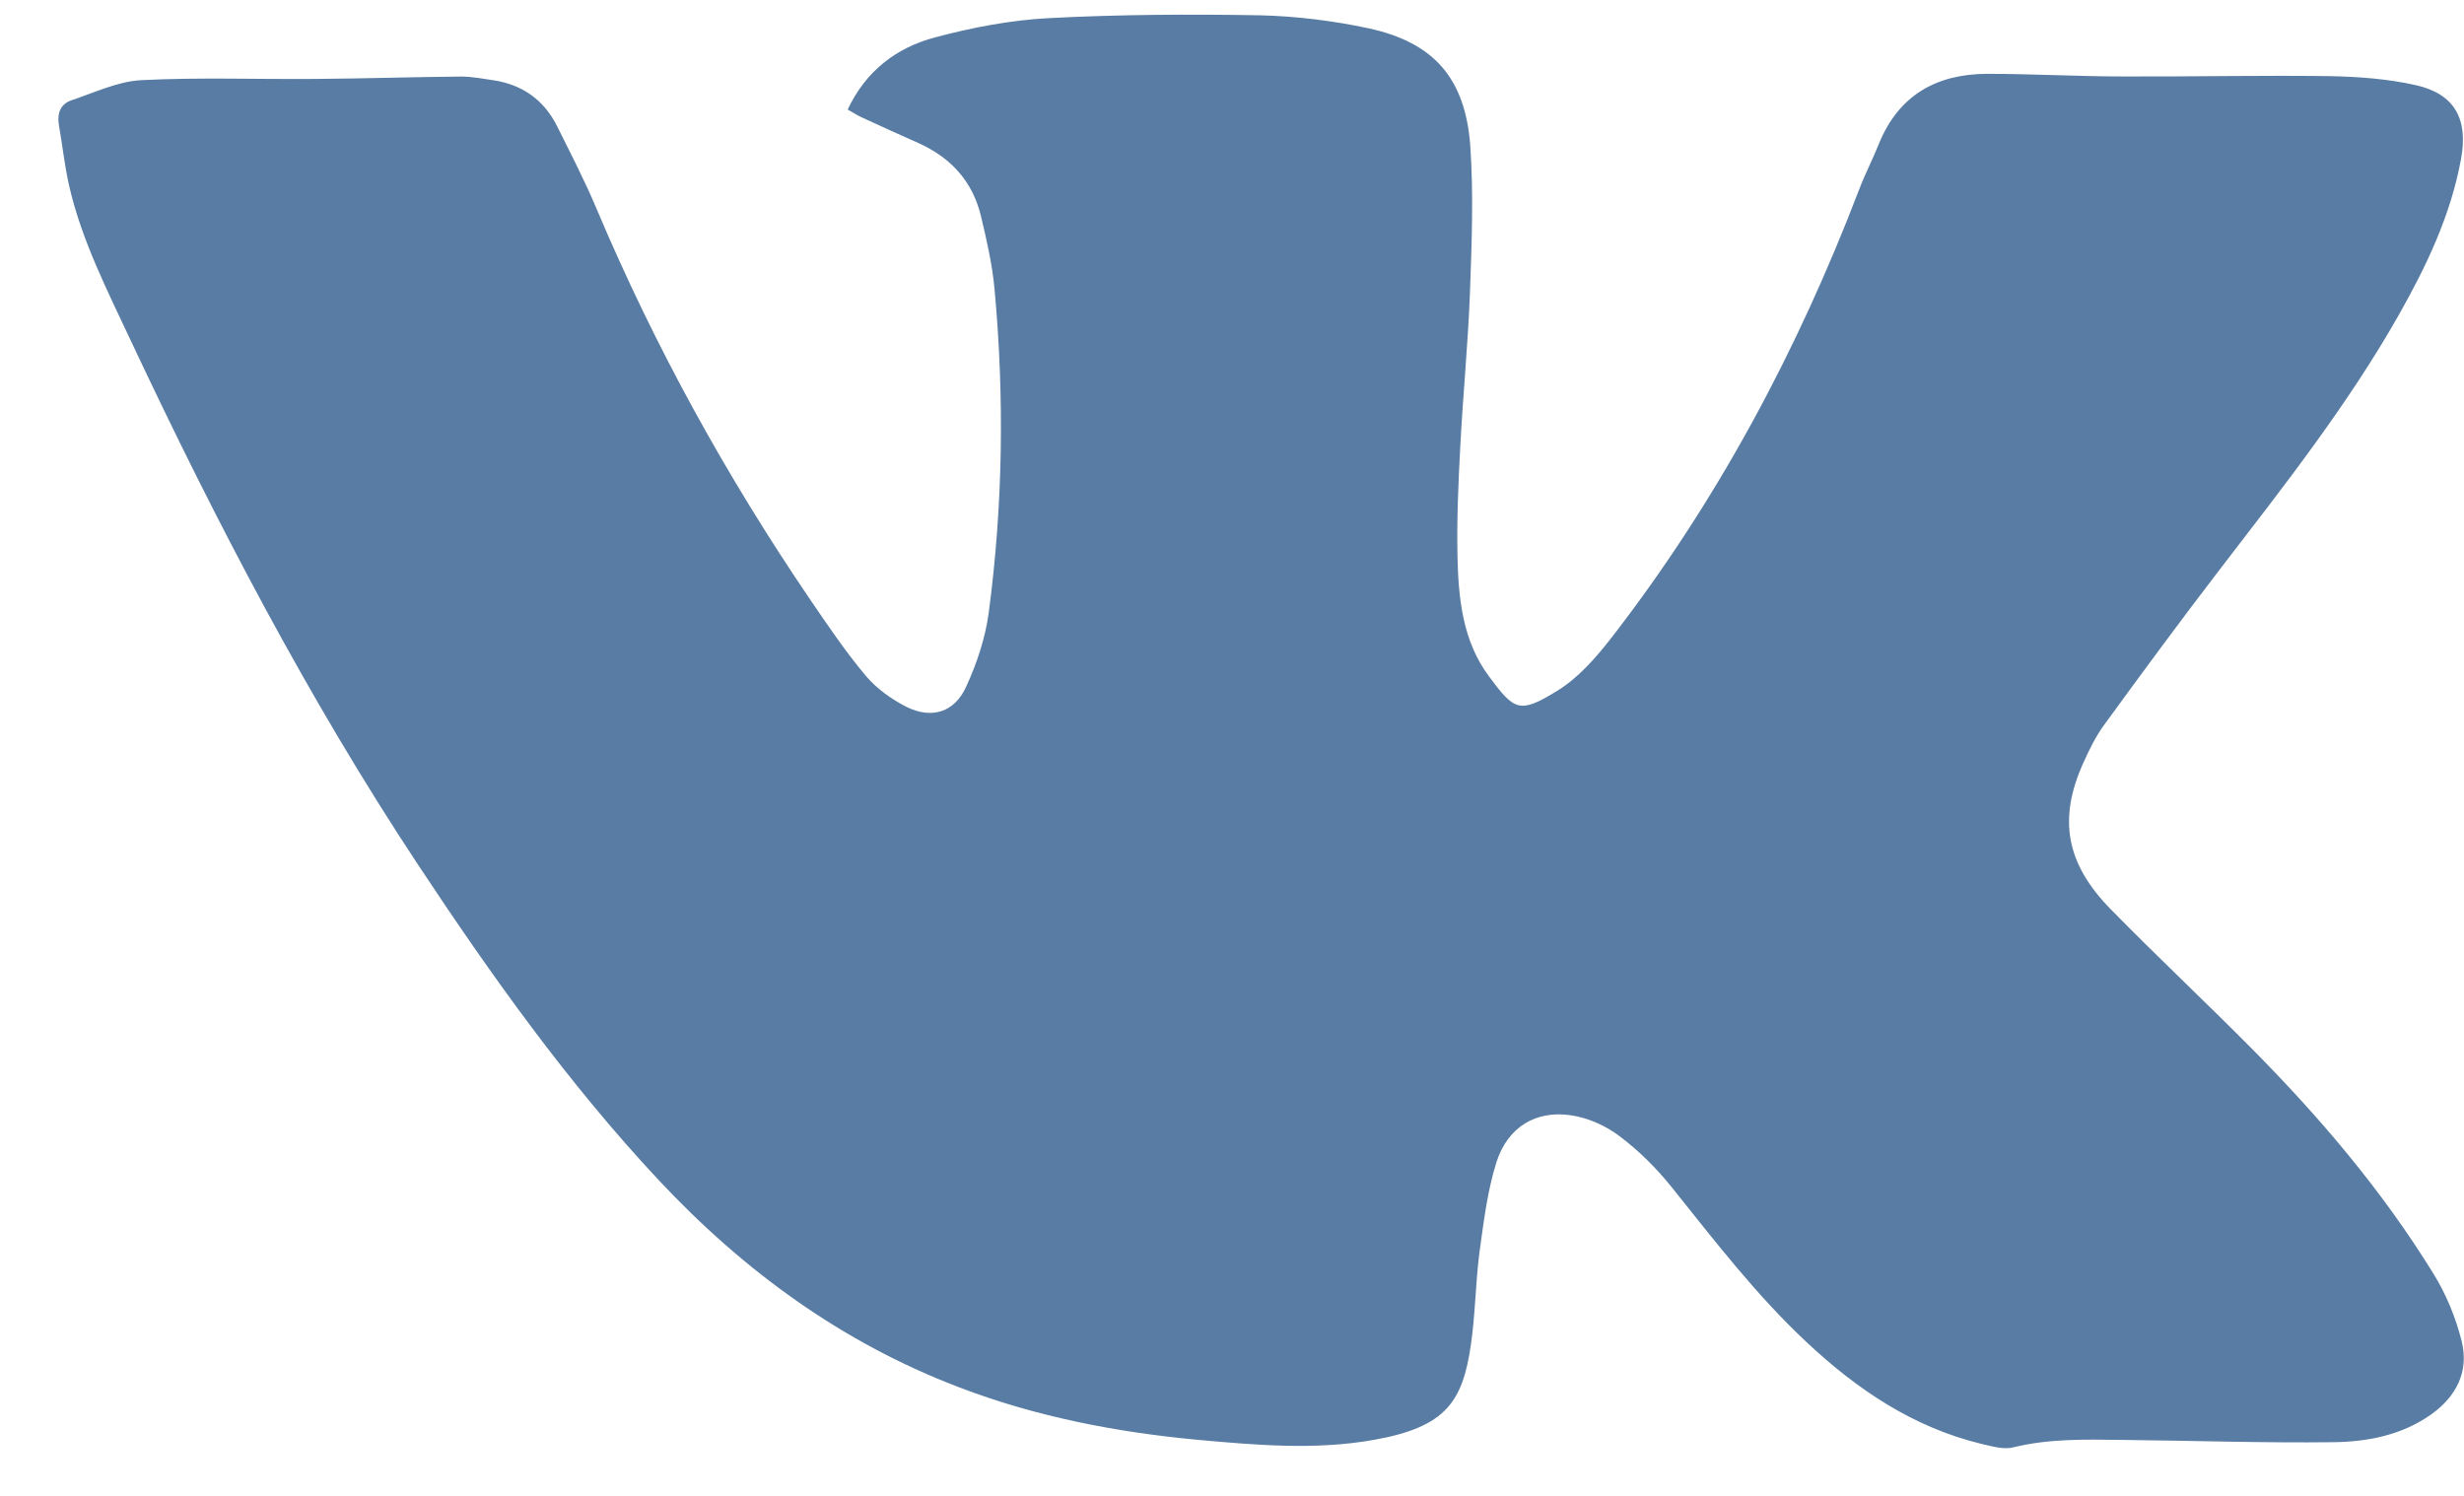
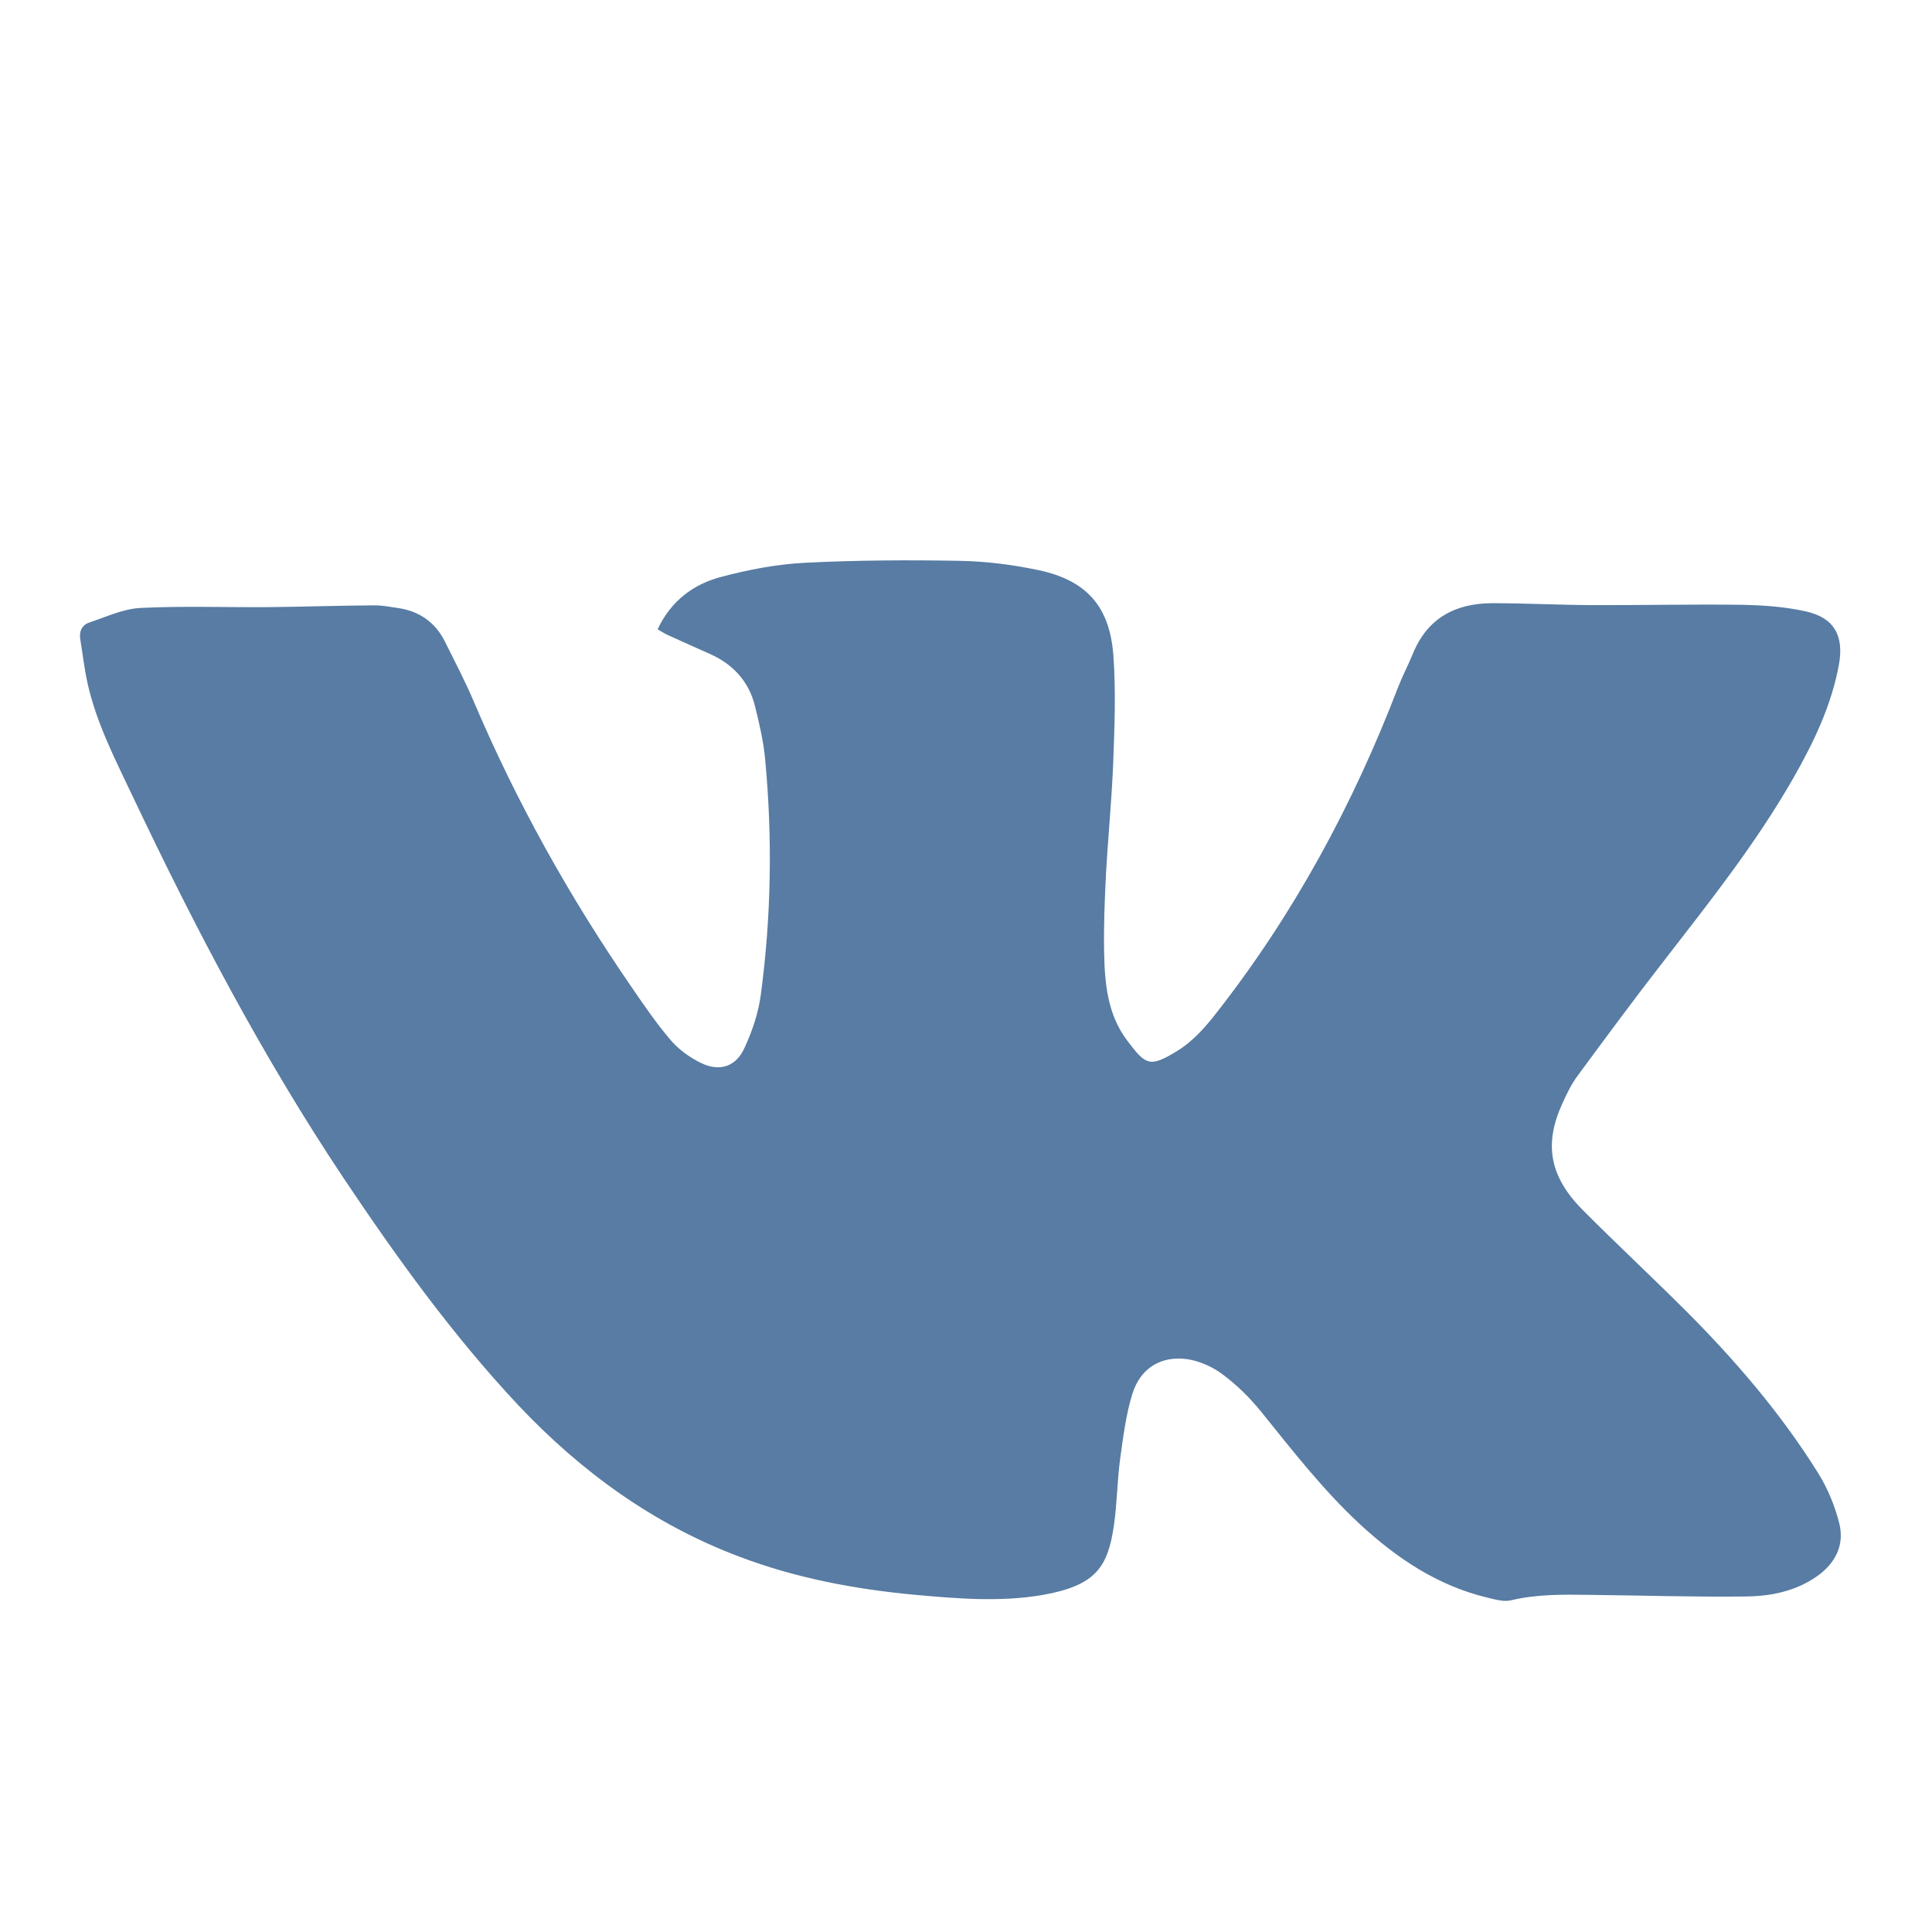
- <svg xmlns="http://www.w3.org/2000/svg" width="28" height="17" viewBox="0 0 28 17">
+ <svg xmlns="http://www.w3.org/2000/svg" width="24" height="24" viewBox="0 0 24 24">
  <g fill="none" fill-rule="evenodd">
-     <path d="M-2-8.5h32v32H-2z" />
-     <path d="M9.632 1.246c.208-.443.558-.705.99-.82.422-.113.86-.197 1.296-.22.8-.042 1.605-.046 2.405-.032.41.01.828.062 1.23.148.74.16 1.1.568 1.155 1.34.038.552.016 1.11-.004 1.665-.022.583-.08 1.165-.11 1.748-.022.412-.04.825-.032 1.236.01.485.057.972.357 1.374.29.392.348.43.775.167.236-.144.435-.37.61-.594 1.203-1.55 2.12-3.266 2.824-5.108.066-.173.153-.34.222-.513.227-.56.66-.795 1.228-.798.517 0 1.036.03 1.555.03.775.003 1.55-.014 2.325-.004.334.006.672.03.996.103.44.1.596.384.512.84-.117.64-.393 1.216-.708 1.773-.58 1.023-1.303 1.94-2.015 2.867-.454.59-.895 1.19-1.332 1.79-.097.132-.17.284-.238.434-.286.636-.198 1.142.315 1.664.523.533 1.068 1.045 1.594 1.575.774.78 1.486 1.616 2.068 2.56.146.233.257.504.324.774.085.343-.063.628-.348.83-.33.234-.718.31-1.105.315-.806.01-1.613-.018-2.42-.026-.407-.005-.815-.015-1.22.084-.113.03-.25-.013-.37-.04-.772-.188-1.408-.617-1.983-1.156-.566-.53-1.04-1.146-1.525-1.752-.174-.218-.376-.42-.598-.587-.157-.12-.36-.21-.553-.238-.4-.06-.72.135-.847.533-.104.33-.146.685-.194 1.033-.044.345-.046.696-.096 1.04-.094.65-.284.936-1.098 1.082-.67.12-1.34.06-2.01 0-.924-.087-1.833-.262-2.706-.596-1.328-.505-2.45-1.322-3.422-2.362-1.028-1.1-1.9-2.325-2.73-3.58-1.25-1.89-2.295-3.897-3.26-5.948-.27-.578-.564-1.148-.706-1.778-.05-.224-.074-.453-.114-.68-.022-.134.02-.238.145-.28.262-.087.526-.215.792-.228C2.267.877 2.93.903 3.59.897 4.14.893 4.69.875 5.24.87c.123 0 .25.025.373.043.322.05.565.22.715.516.156.314.318.626.454.95.66 1.563 1.474 3.037 2.424 4.434.2.293.4.59.628.862.125.15.298.273.47.36.287.14.544.06.676-.233.12-.262.217-.55.255-.835.163-1.225.18-2.456.066-3.687-.026-.28-.09-.558-.156-.833-.097-.394-.348-.66-.71-.822-.207-.092-.413-.185-.618-.28-.062-.026-.12-.064-.184-.1" fill="#587CA3" />
+     <path d="M0 0h23.862v23.862H0z" />
+     <path d="M8.17 7.816c.165-.352.445-.56.79-.65.34-.09.69-.157 1.038-.175.64-.032 1.284-.036 1.925-.024.33.006.662.048.984.117.59.126.88.45.924 1.062.032.44.014.882-.002 1.322-.018.462-.064.924-.09 1.386-.016.328-.03.655-.023.98.007.385.044.772.285 1.09.233.31.28.34.62.133.19-.115.35-.294.488-.472.964-1.23 1.7-2.59 2.26-4.052.054-.138.124-.27.18-.407.18-.446.527-.63.982-.633.414 0 .83.022 1.244.024.62.002 1.24-.012 1.86-.004.268.005.54.024.798.082.353.078.477.305.41.666-.094.508-.315.965-.567 1.407-.464.812-1.043 1.54-1.612 2.275-.364.468-.716.945-1.066 1.42-.078.105-.136.226-.19.345-.23.504-.16.905.25 1.32.42.422.856.828 1.277 1.248.62.62 1.19 1.284 1.655 2.03.116.188.204.403.258.616.068.274-.05.5-.278.66-.265.186-.575.247-.884.25-.645.008-1.292-.013-1.937-.02-.327-.004-.654-.01-.977.067-.09.023-.2-.01-.296-.033-.618-.148-1.127-.49-1.587-.916-.454-.422-.833-.91-1.22-1.39-.14-.173-.302-.334-.48-.466-.125-.095-.287-.167-.442-.19-.32-.045-.577.108-.678.424-.083.263-.116.543-.155.82-.036.272-.037.55-.077.824-.075.517-.227.743-.878.86-.536.093-1.072.046-1.607-.002-.74-.07-1.468-.207-2.166-.472-1.063-.4-1.96-1.05-2.74-1.874-.82-.873-1.52-1.845-2.185-2.84-1-1.5-1.835-3.092-2.607-4.72-.217-.458-.452-.91-.565-1.41-.04-.178-.06-.36-.09-.54-.02-.106.015-.19.114-.222.21-.07.42-.17.634-.18.528-.026 1.057-.006 1.586-.01.44-.004.88-.02 1.32-.022.1 0 .2.02.298.034.258.04.453.174.573.41.124.25.254.497.363.754.527 1.24 1.18 2.41 1.94 3.517.16.233.32.47.503.684.1.118.238.217.377.285.23.113.435.048.54-.184.097-.208.174-.436.204-.662.13-.972.146-1.95.054-2.925-.02-.222-.072-.443-.126-.66-.077-.313-.278-.526-.568-.653-.165-.073-.33-.147-.494-.222-.05-.02-.095-.05-.147-.08" fill="#587CA3" />
  </g>
</svg>
